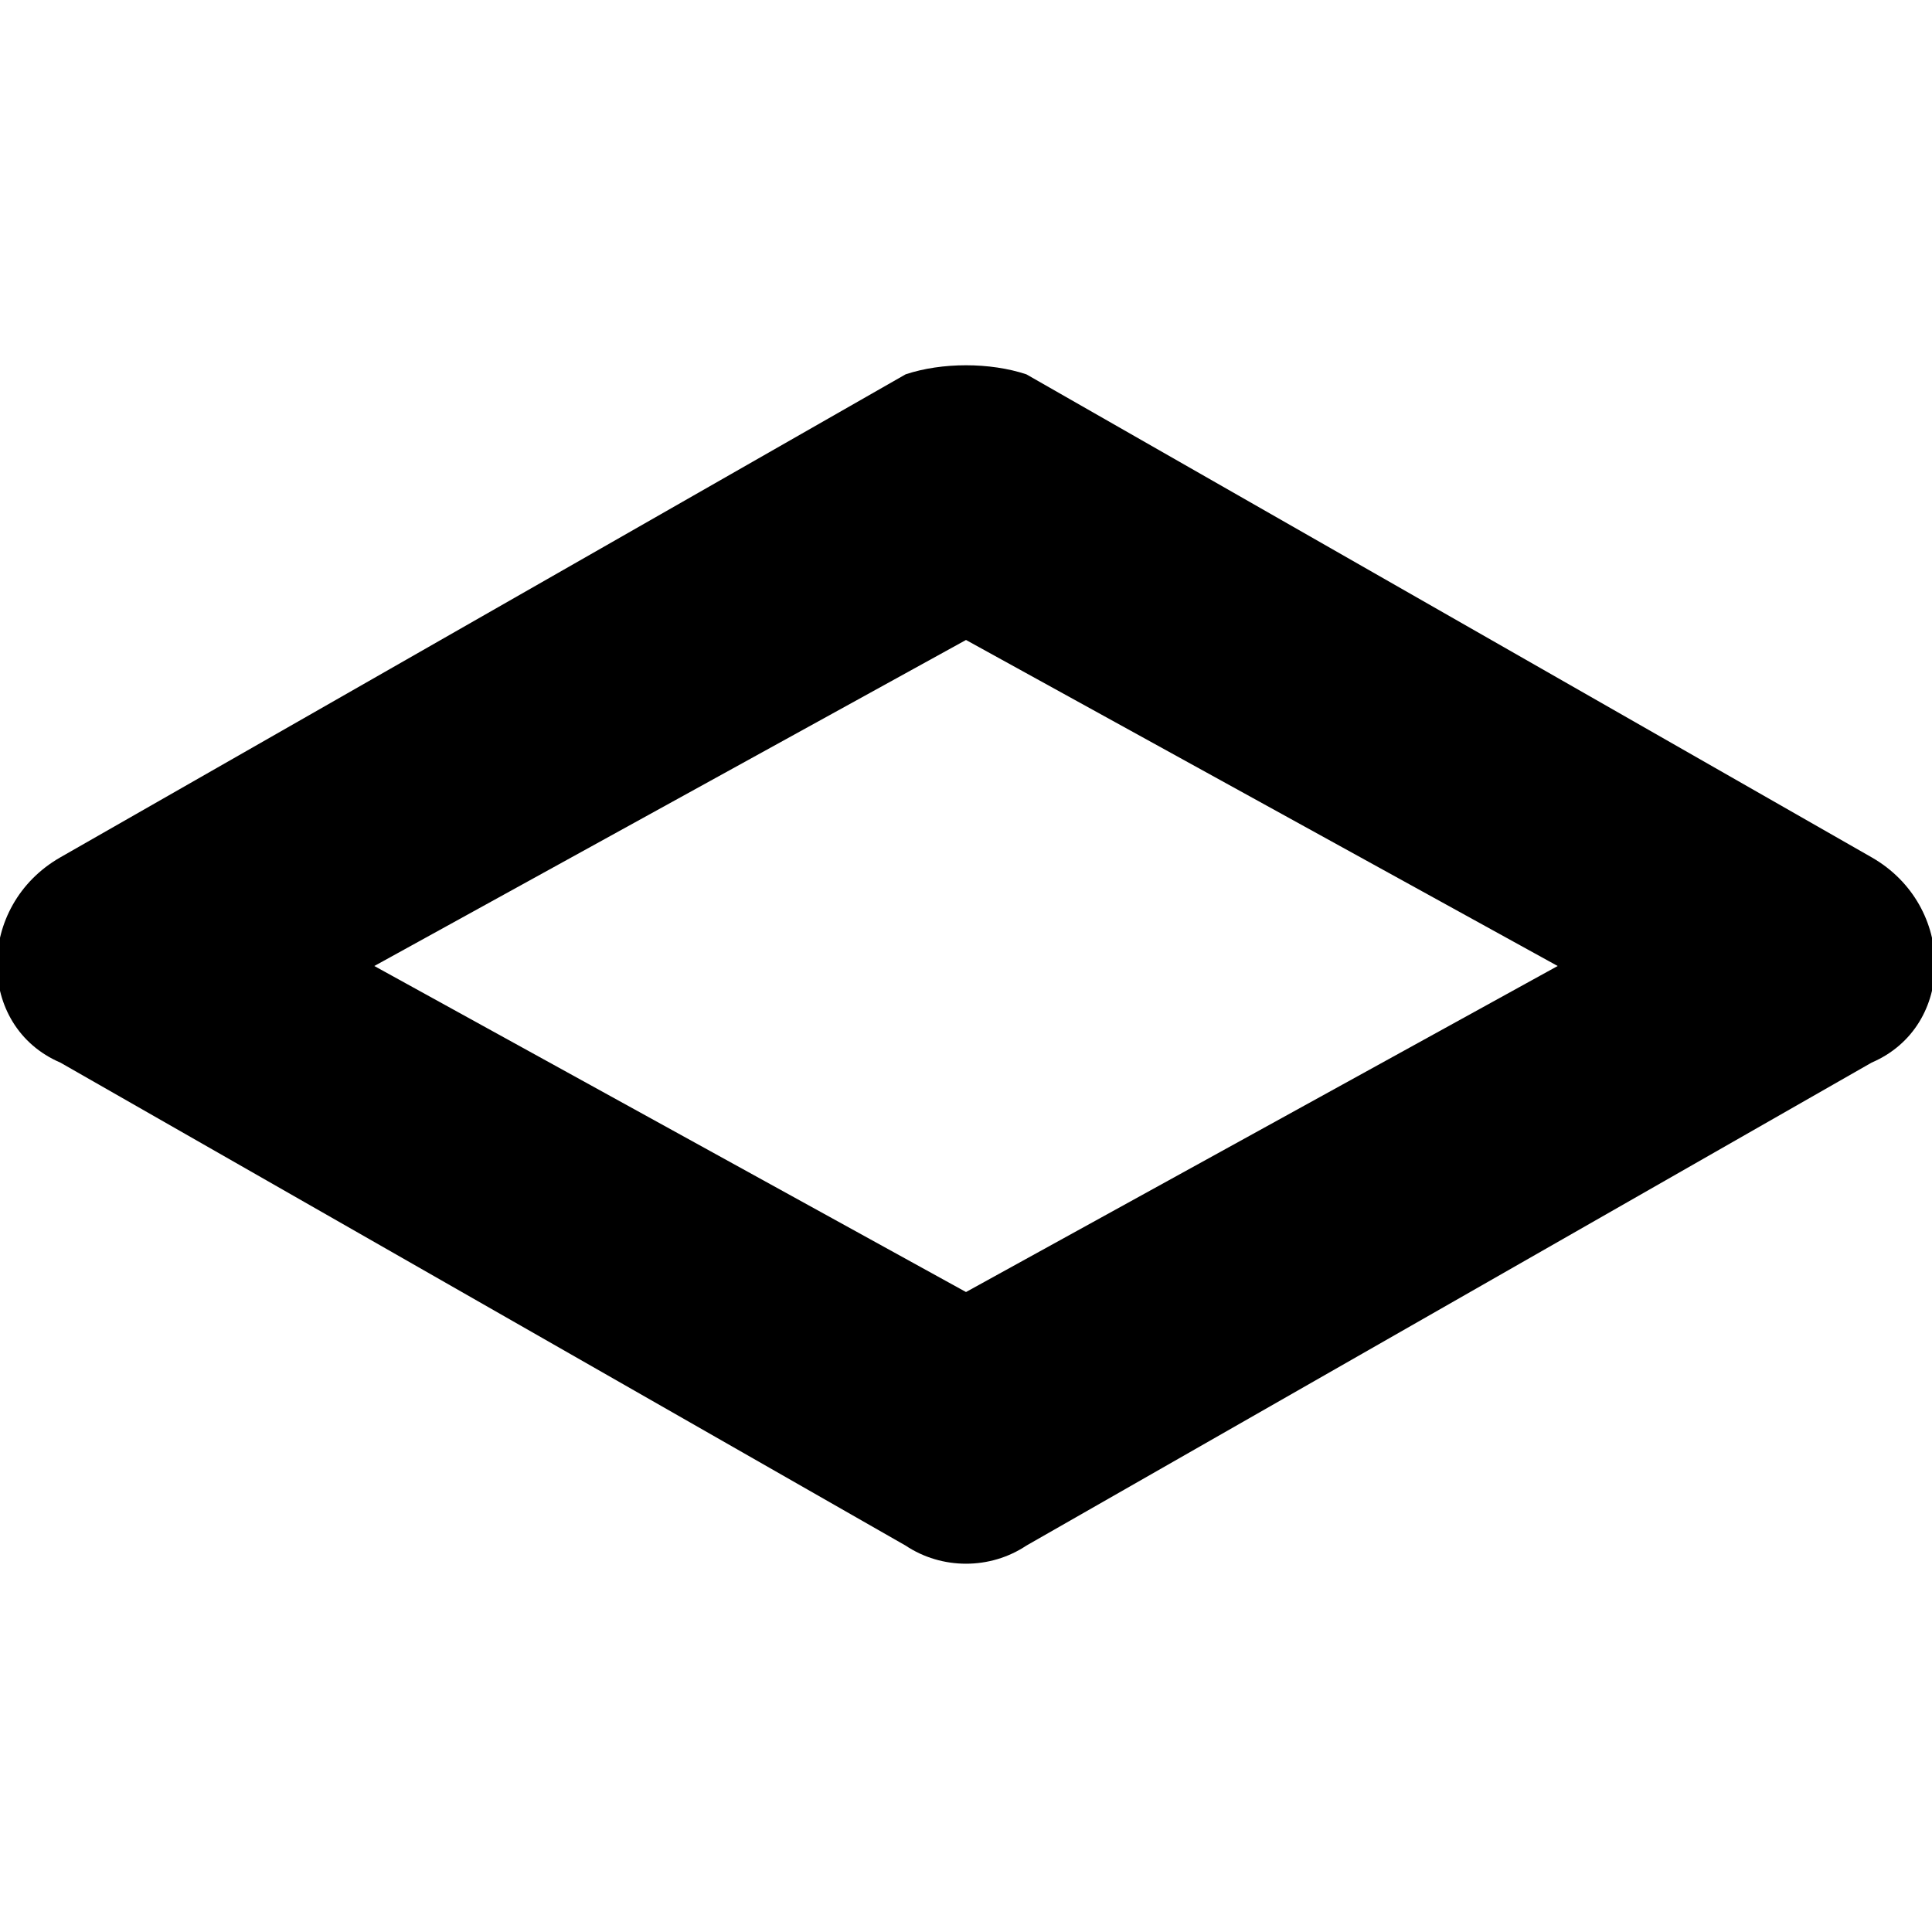
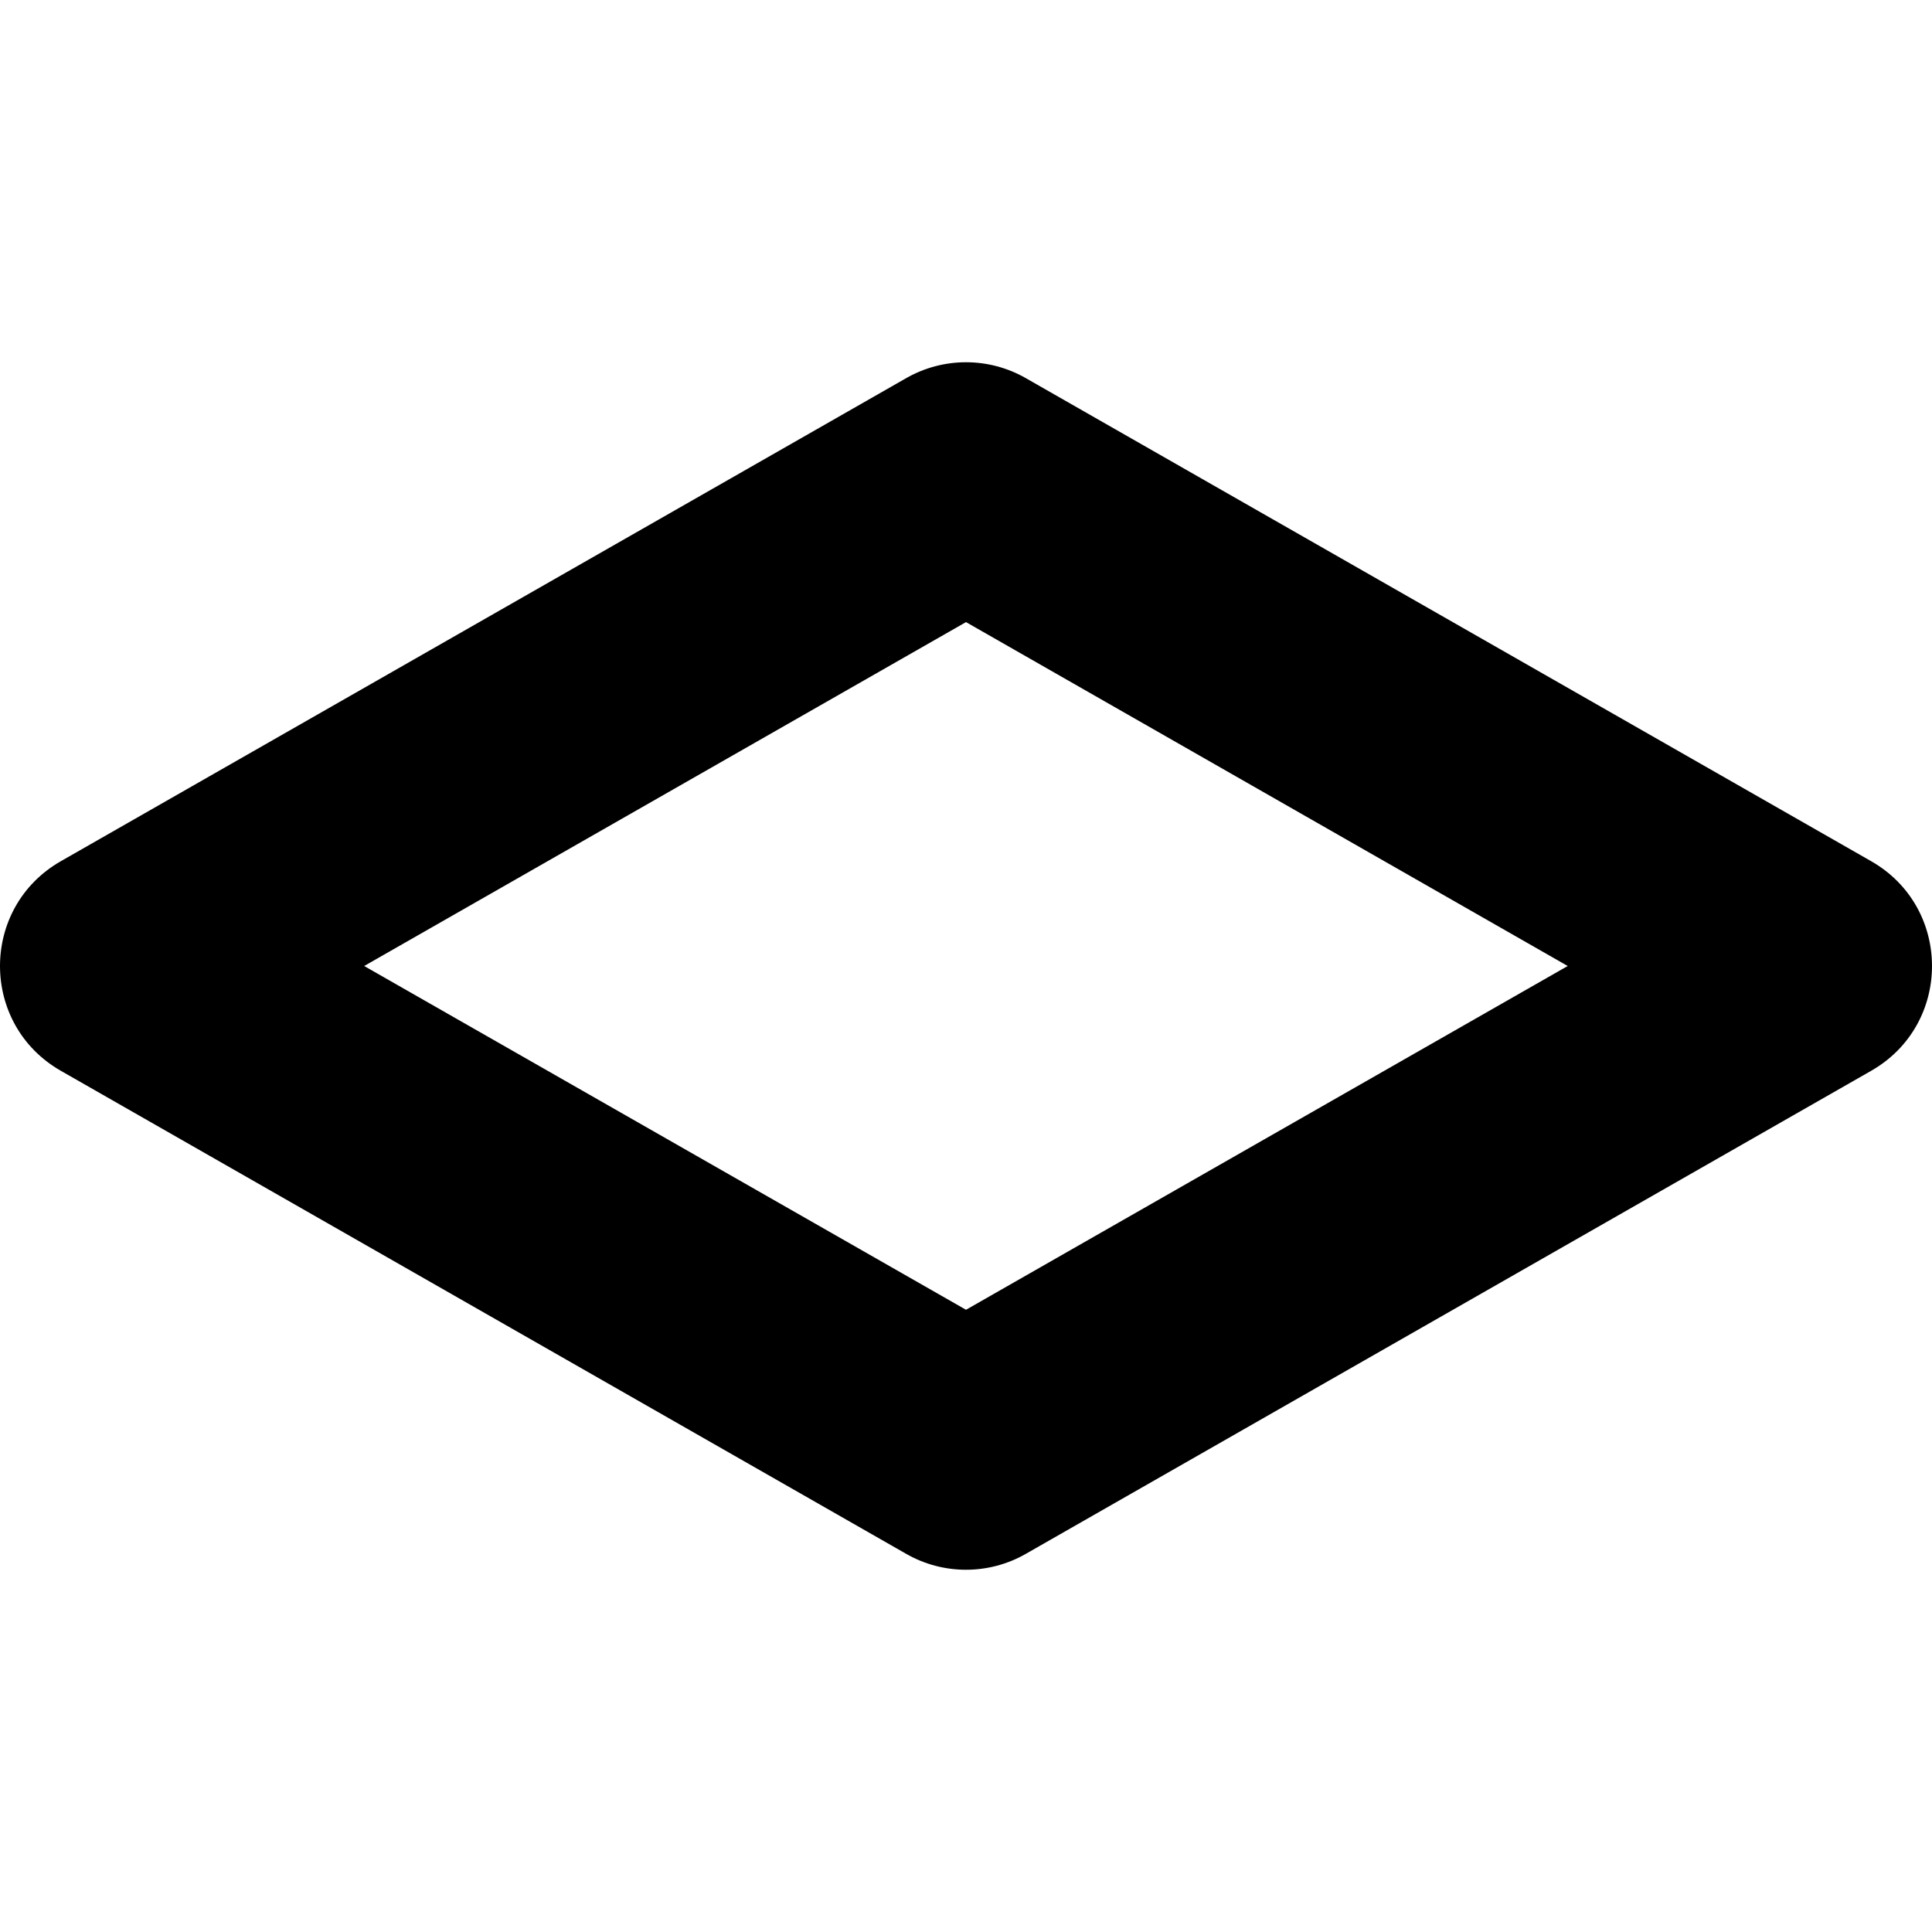
- <svg xmlns="http://www.w3.org/2000/svg" version="1.1" id="Layer_1" x="0px" y="0px" viewBox="0 0 16 16" style="enable-background:new 0 0 16 16;" xml:space="preserve">
-   <path fill-rule="evenodd" clip-rule="evenodd" d="M15.5,7.1l-7-4C8.2,3,7.8,3,7.5,3.1l-7,4c-0.7,0.4-0.7,1.4,0,1.7l7,4c0.3,0.2,0.7,0.2,1,0l7-4C16.2,8.5,16.2,7.5,15.5,7.1z    M8,10.7L3.1,8L8,5.3L12.9,8L8,10.7z" />
+ <svg xmlns="http://www.w3.org/2000/svg" width="16px" height="16px" viewBox="0 0 16 16" version="1.1">
+   <path fill-rule="evenodd" d="M7.504,3.132 L0.504,7.132 C-0.168,7.516 -0.168,8.484 0.504,8.868 L7.504,12.868 C7.811,13.044 8.189,13.044 8.496,12.868 L15.496,8.868 C16.168,8.484 16.168,7.516 15.496,7.132 L8.496,3.132 C8.189,2.956 7.811,2.956 7.504,3.132 Z M8,5.152 L12.983,8 L8,10.847 L3.016,8 L8,5.152 Z" />
</svg>
